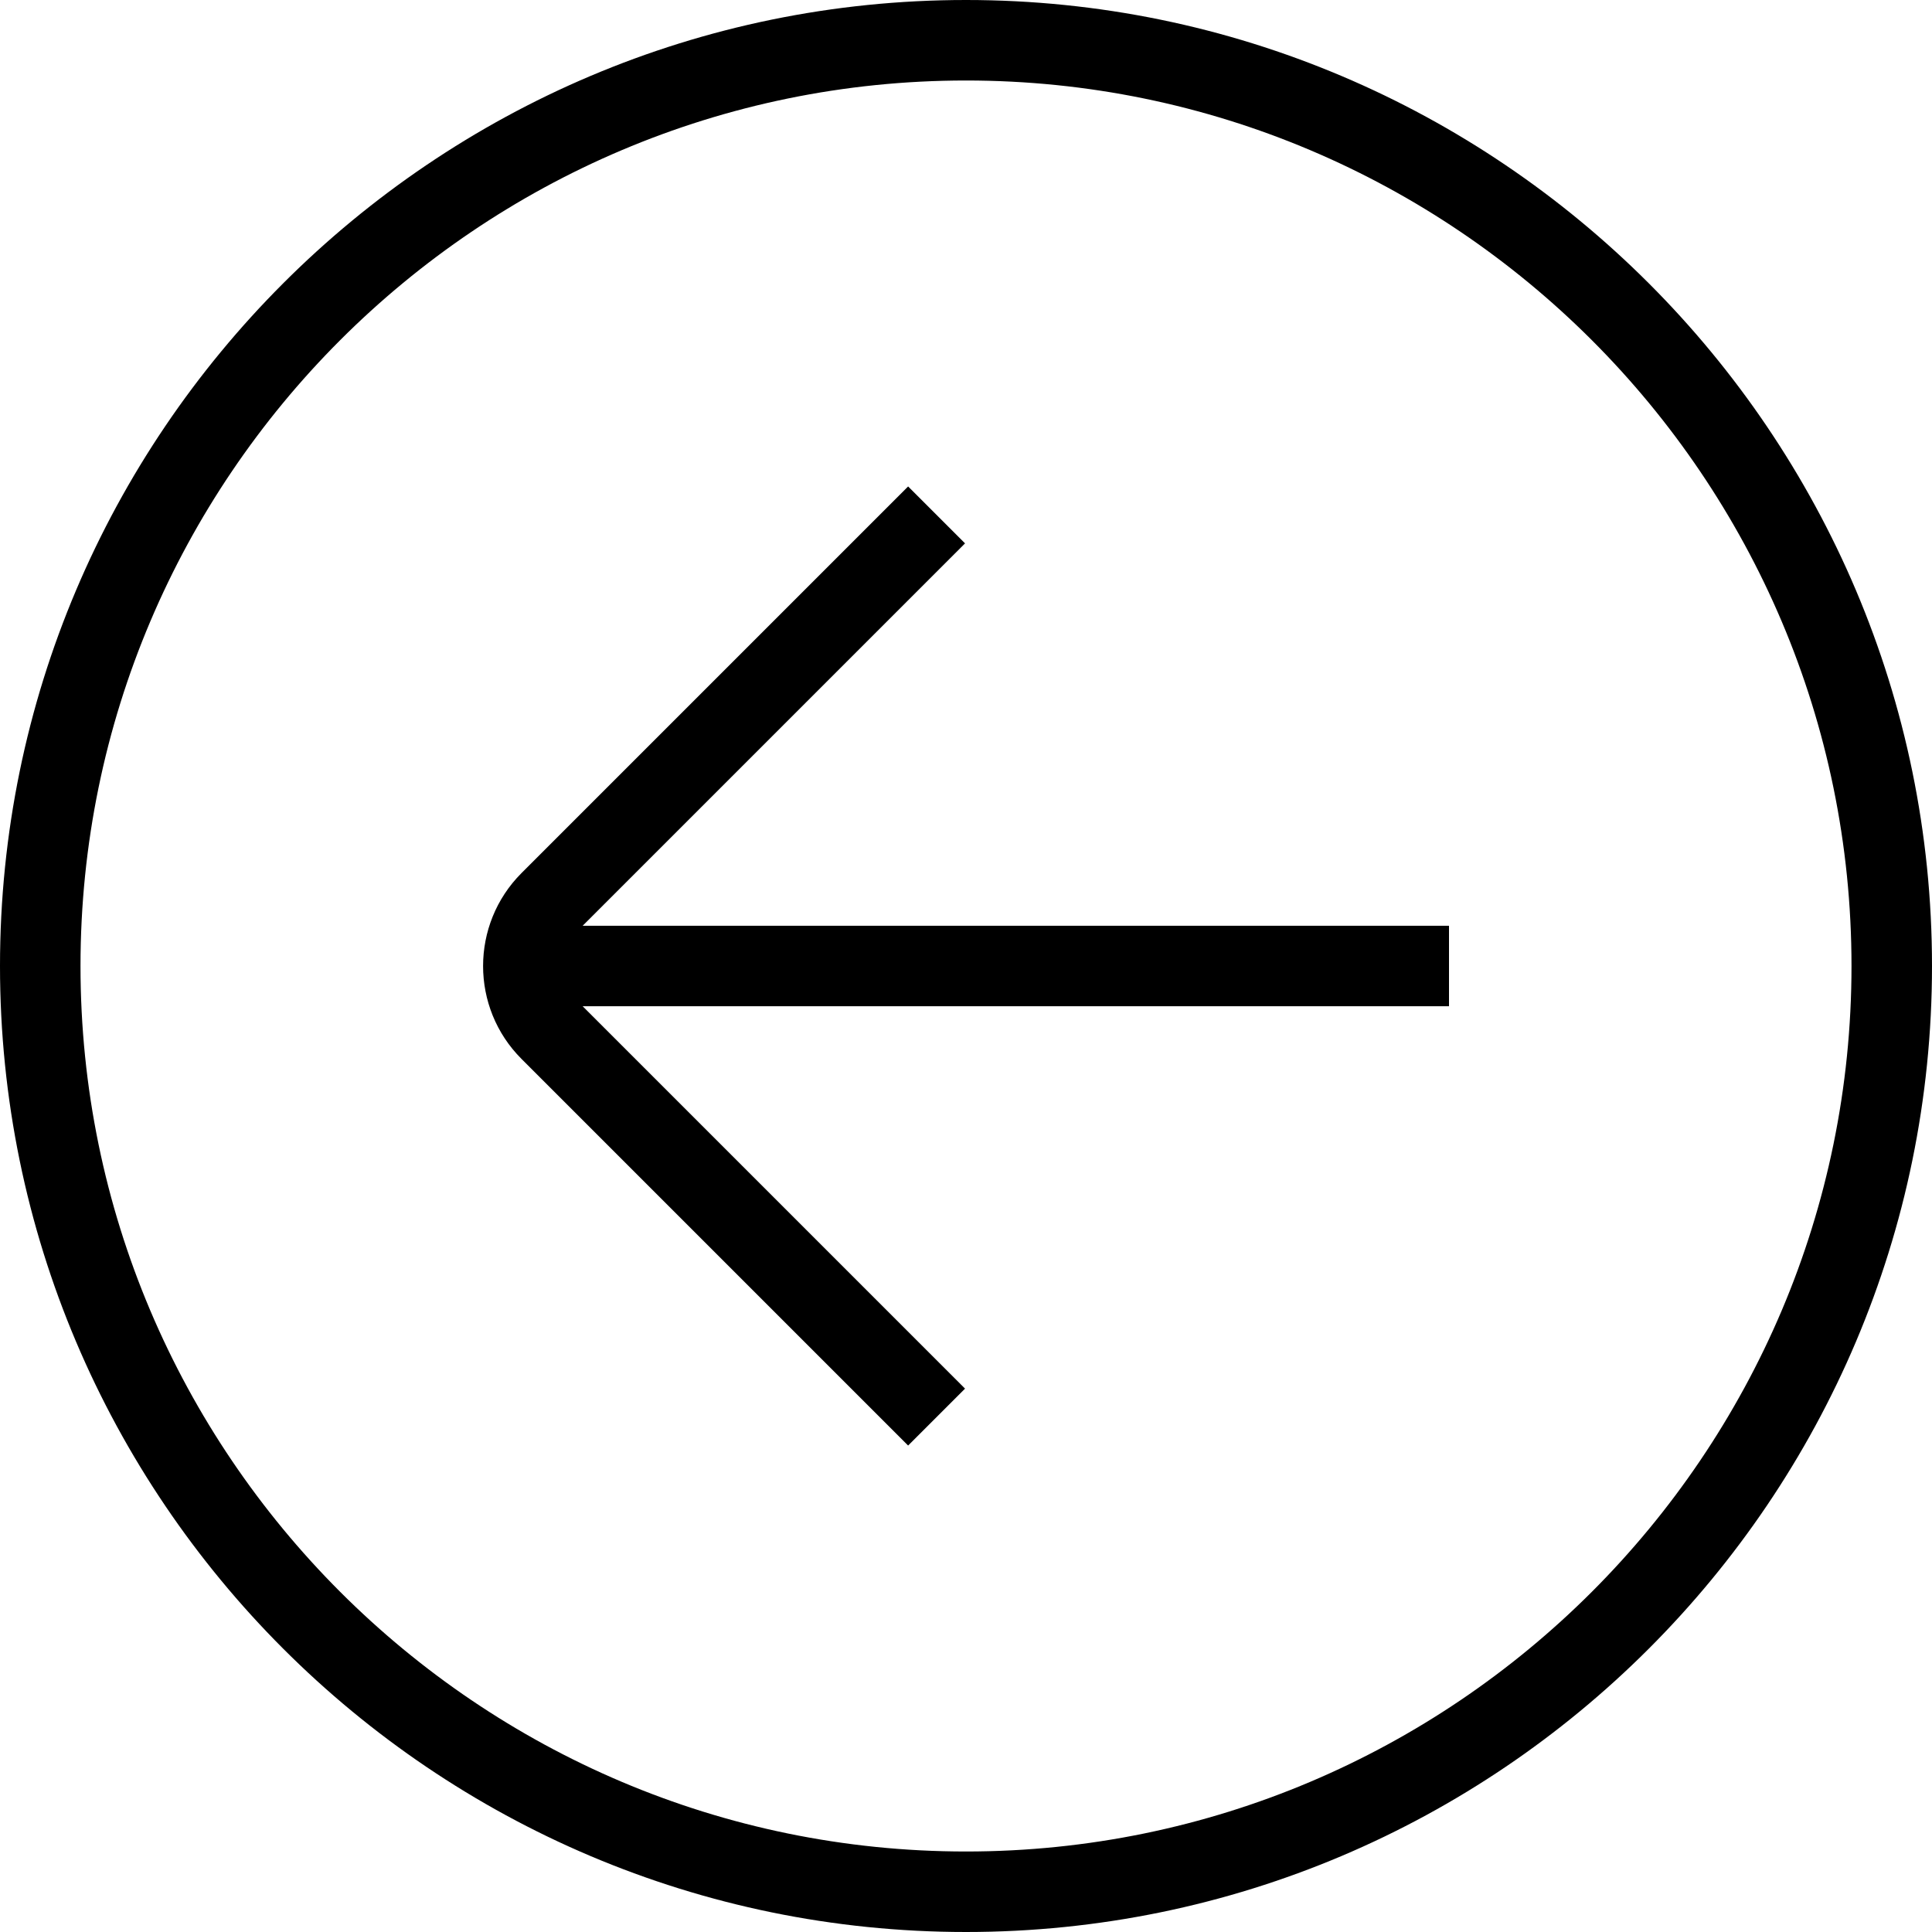
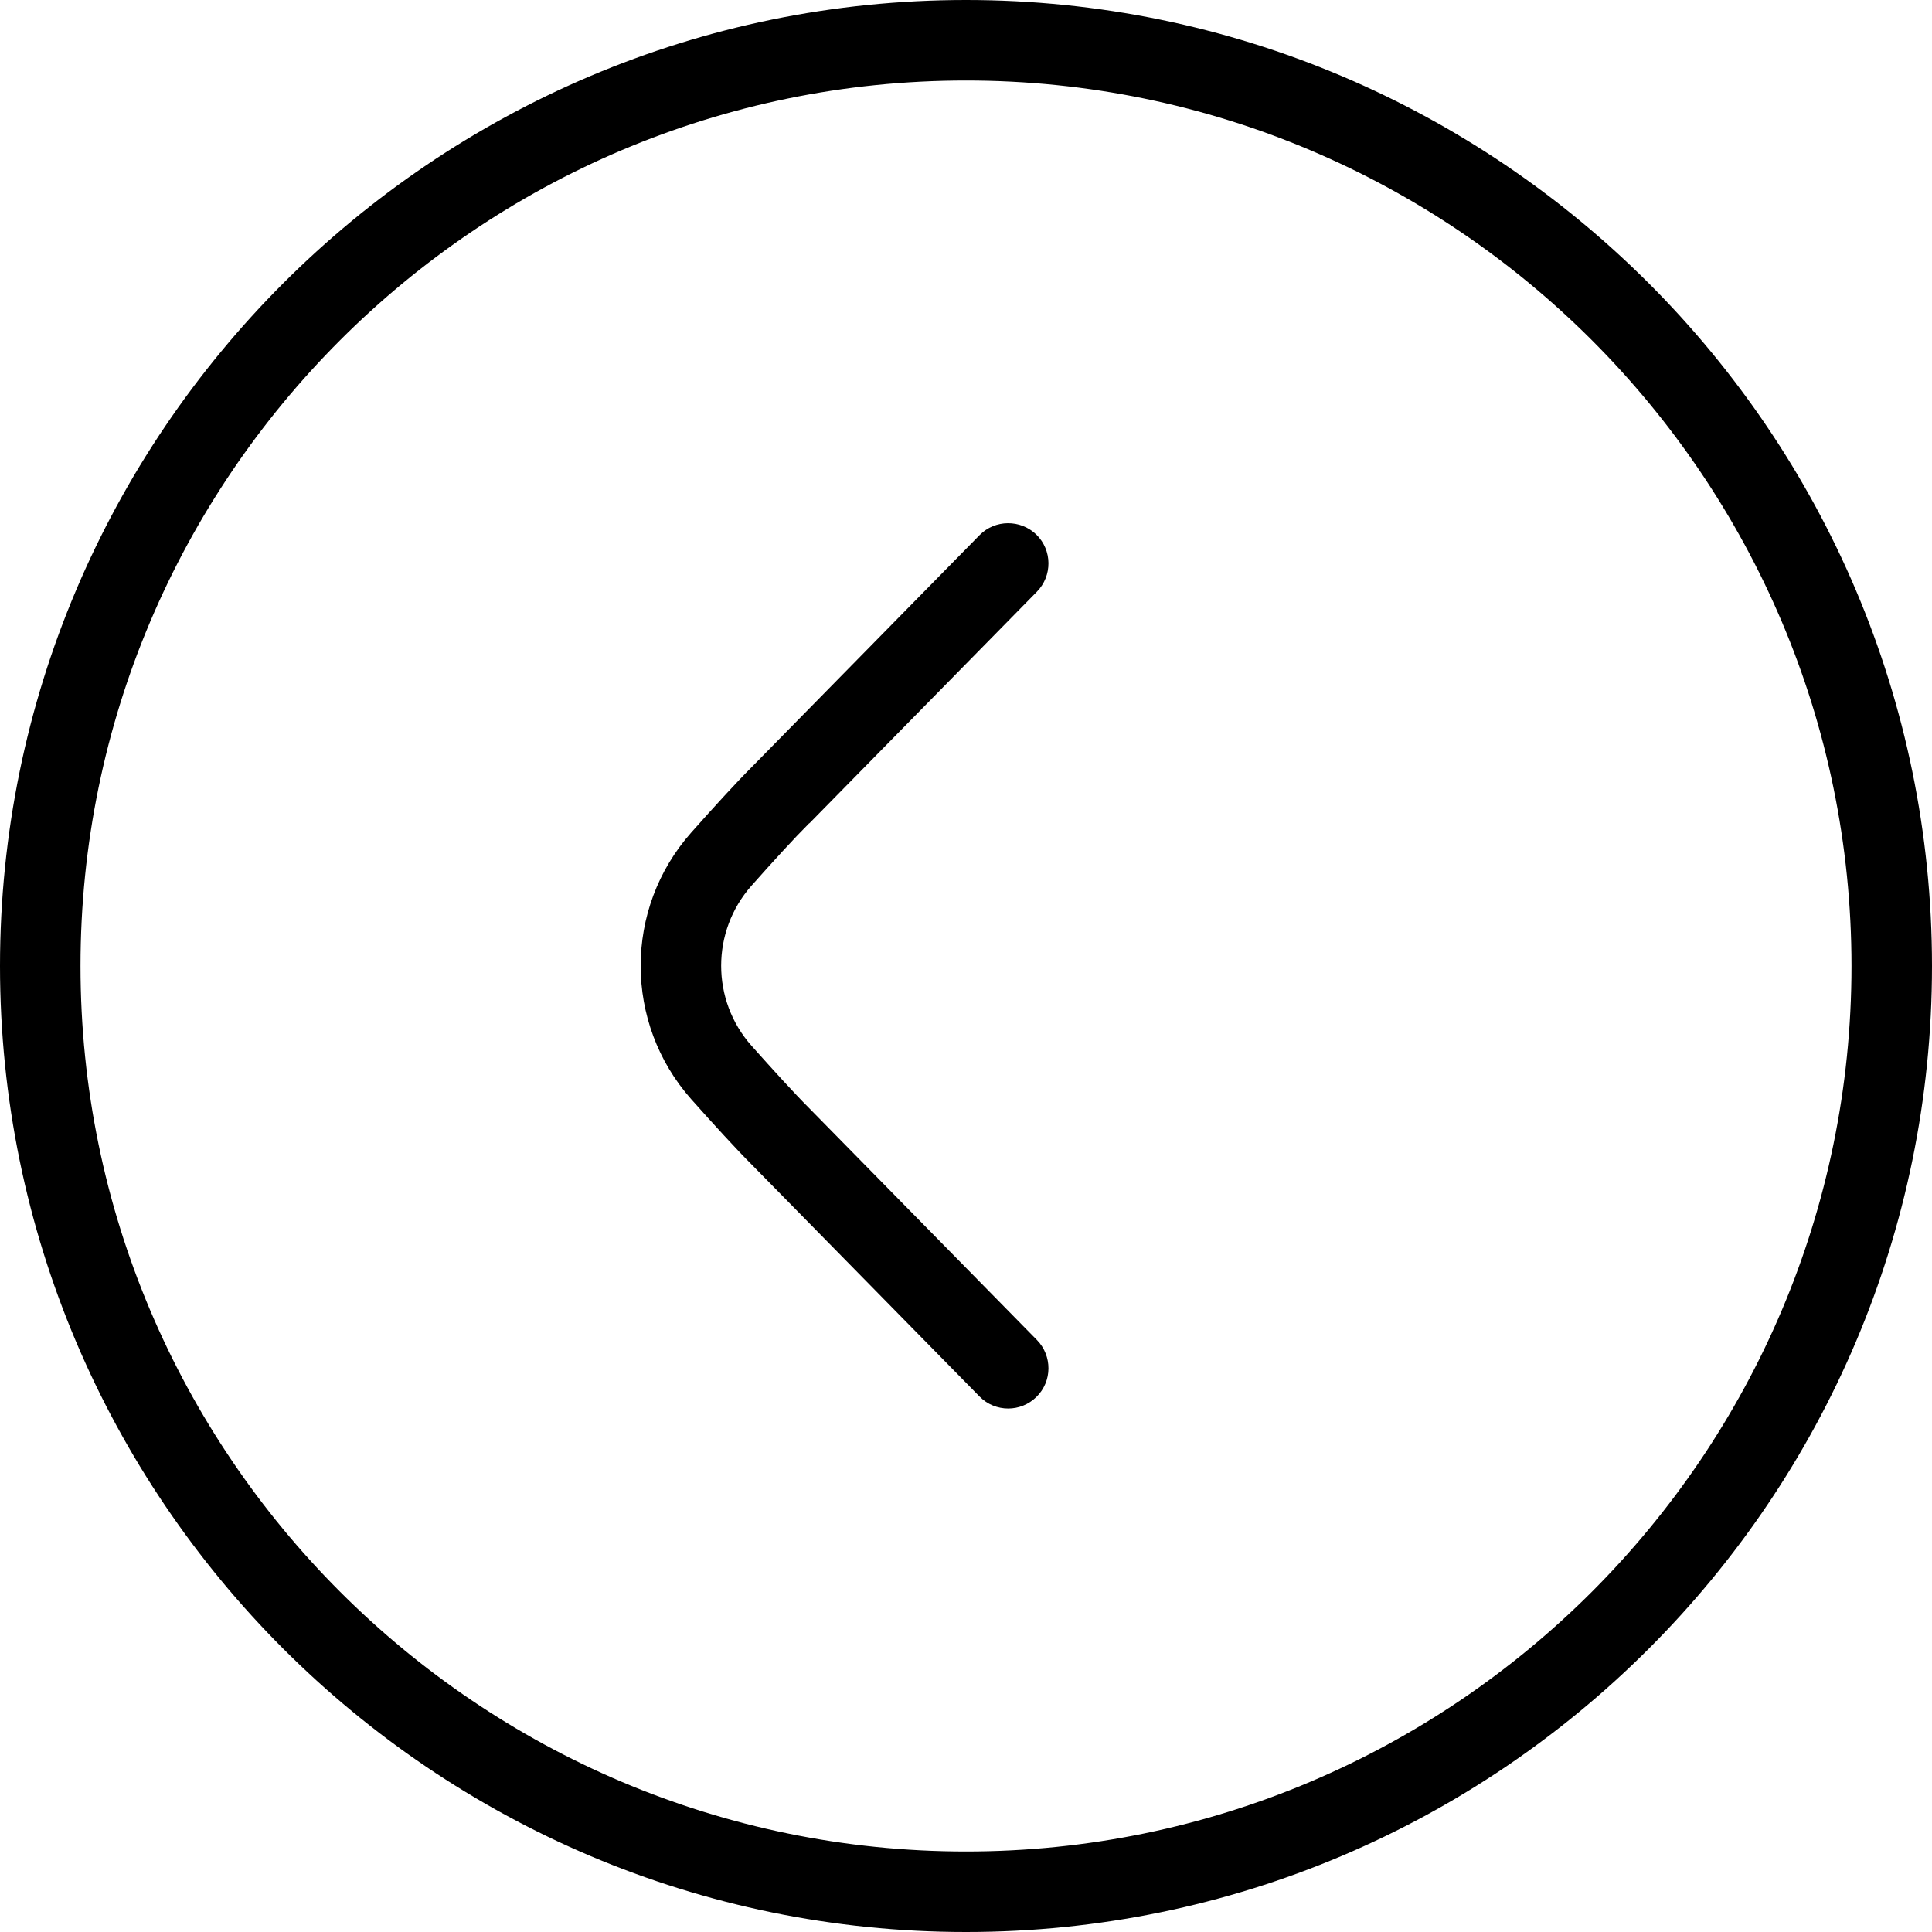
<svg xmlns="http://www.w3.org/2000/svg" id="arrow-circle-down" viewBox="0 0 24 24" width="512" height="512">
-   <path d="M12,0C5.383,0,0,5.383,0,12s5.383,12,12,12,12-5.383,12-12S18.617,0,12,0Zm0,23c-6.065,0-11-4.935-11-11S5.935,1,12,1s11,4.935,11,11-4.935,11-11,11ZM7.238,11.5h10.762v1H7.238l4.75,4.75-.707,.707-4.803-4.803c-.636-.636-.636-1.671,0-2.308l4.803-4.803,.707,.707-4.75,4.75Z" />
+   <path d="M12,0C5.383,0,0,5.383,0,12s5.383,12,12,12,12-5.383,12-12S18.617,0,12,0Zm0,23c-6.065,0-11-4.935-11-11S5.935,1,12,1s11,4.935,11,11-4.935,11-11,11Z" />
+   <path d="M10.053,10.229l2.828-2.879c.193-.197,.191-.514-.006-.708-.197-.192-.515-.19-.707,.006l-2.825,2.876c-.198,.198-.474,.5-.756,.818-.838,.944-.838,2.368,0,3.313,.282,.317,.559,.62,.753,.814l2.828,2.879c.098,.1,.227,.149,.356,.149,.127,0,.253-.048,.351-.144,.197-.193,.199-.51,.006-.707l-2.831-2.882c-.188-.188-.448-.475-.715-.774-.502-.566-.502-1.42,0-1.987,.267-.301,.528-.587,.718-.777Z" />
</svg>
